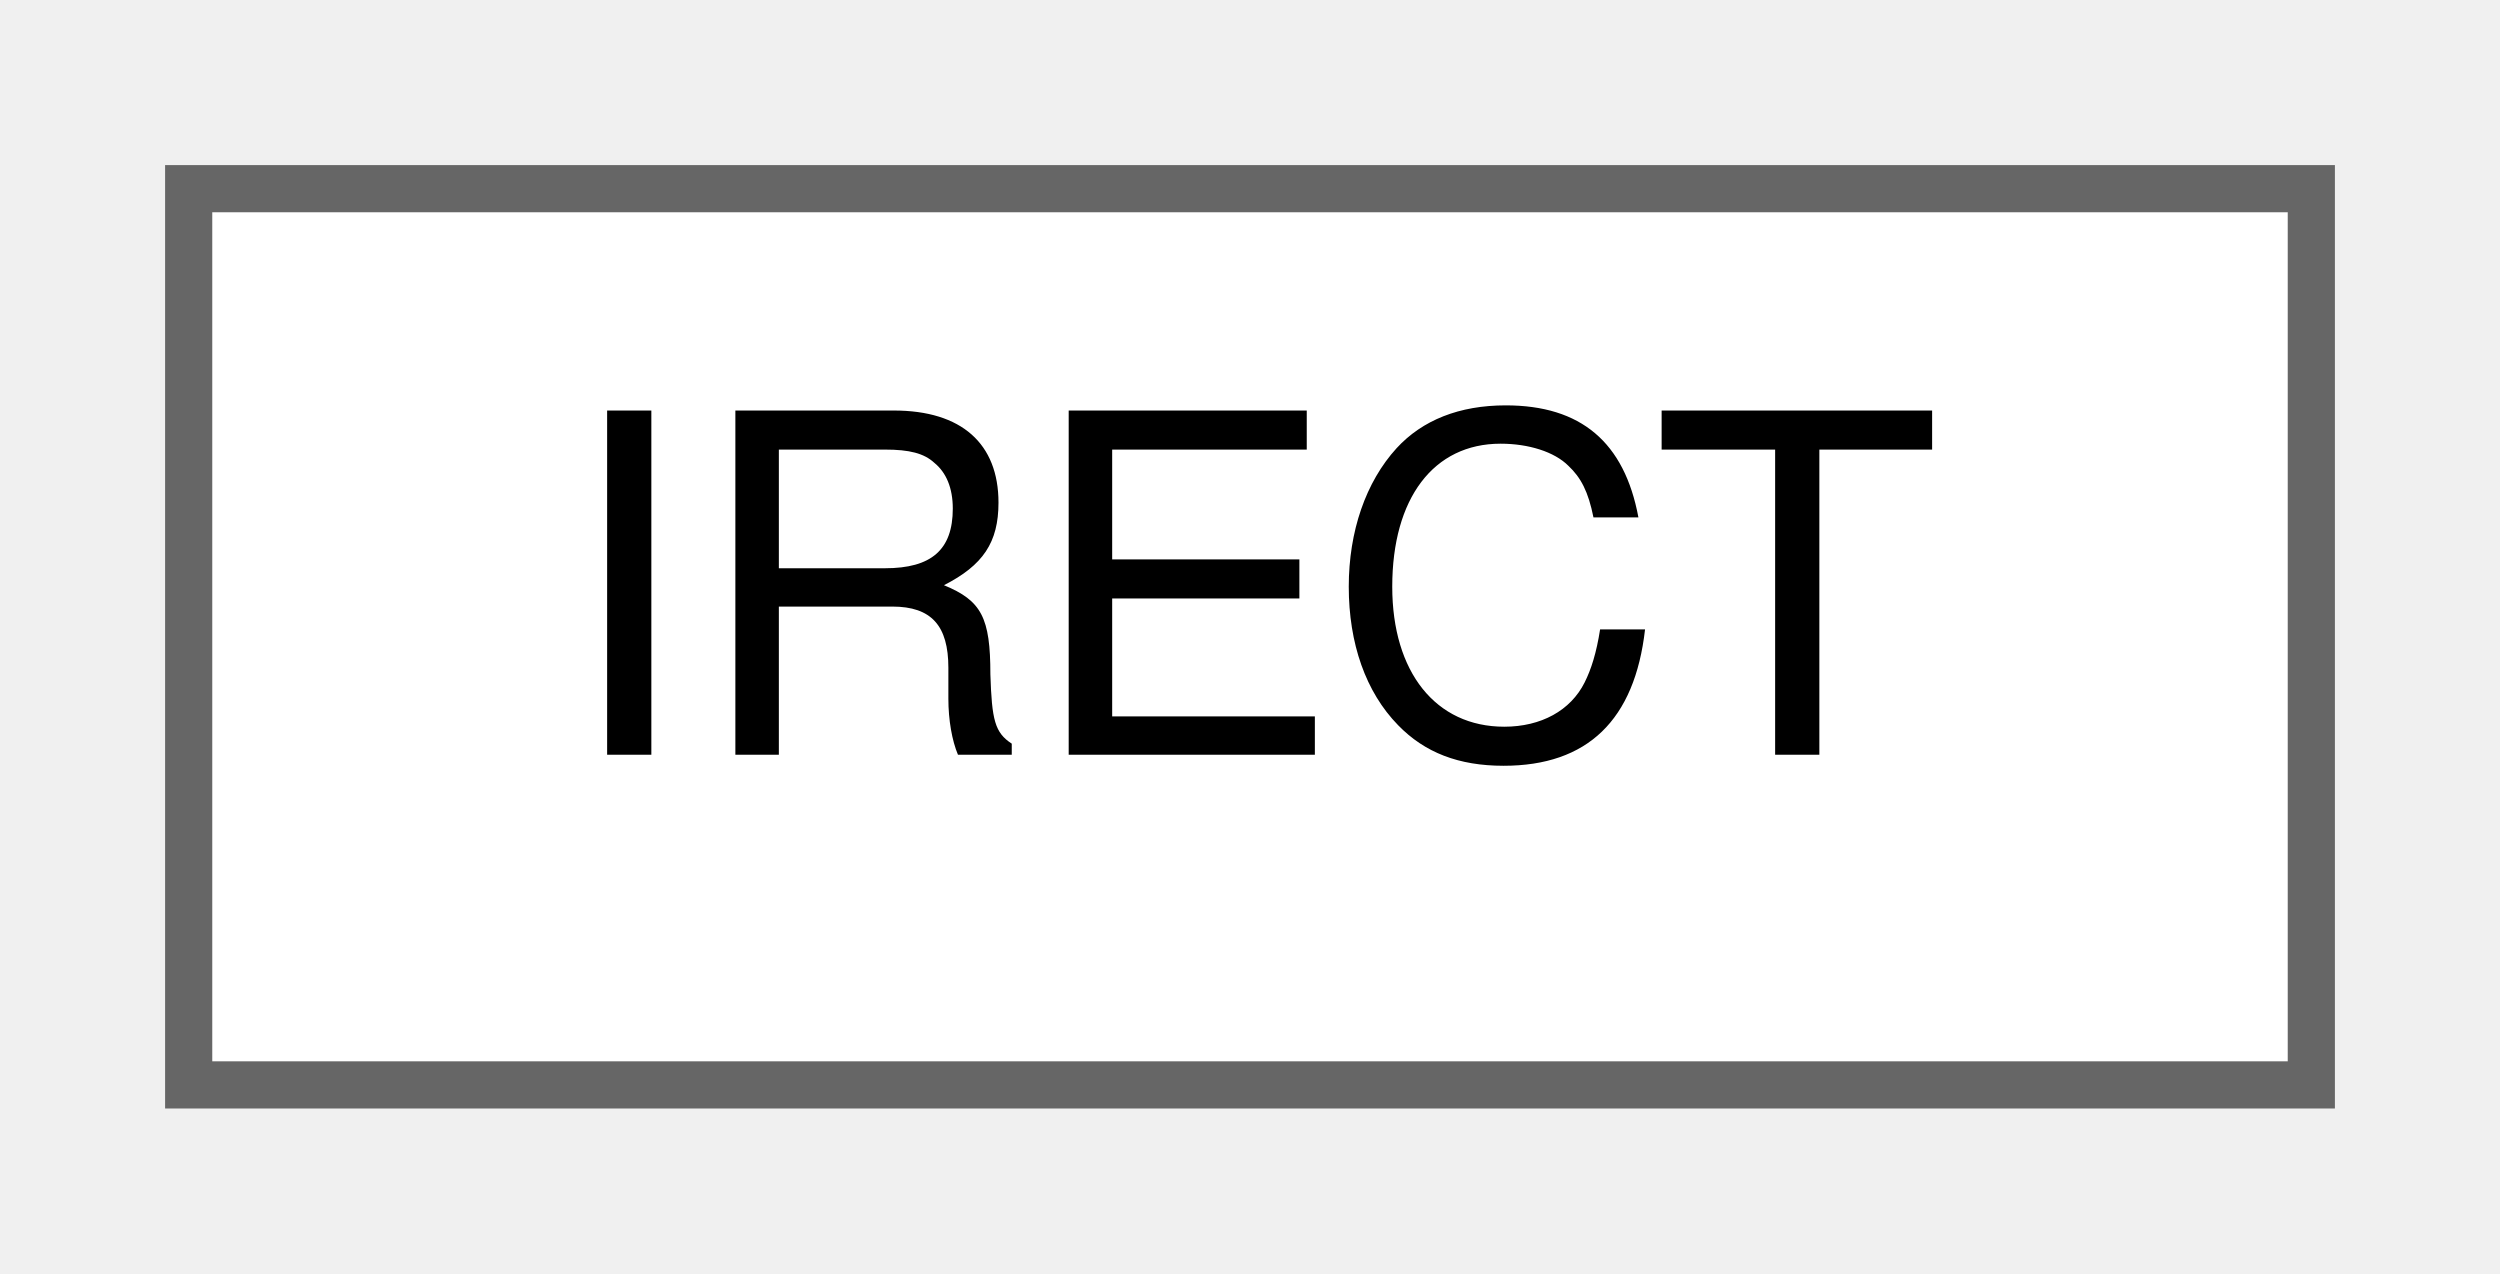
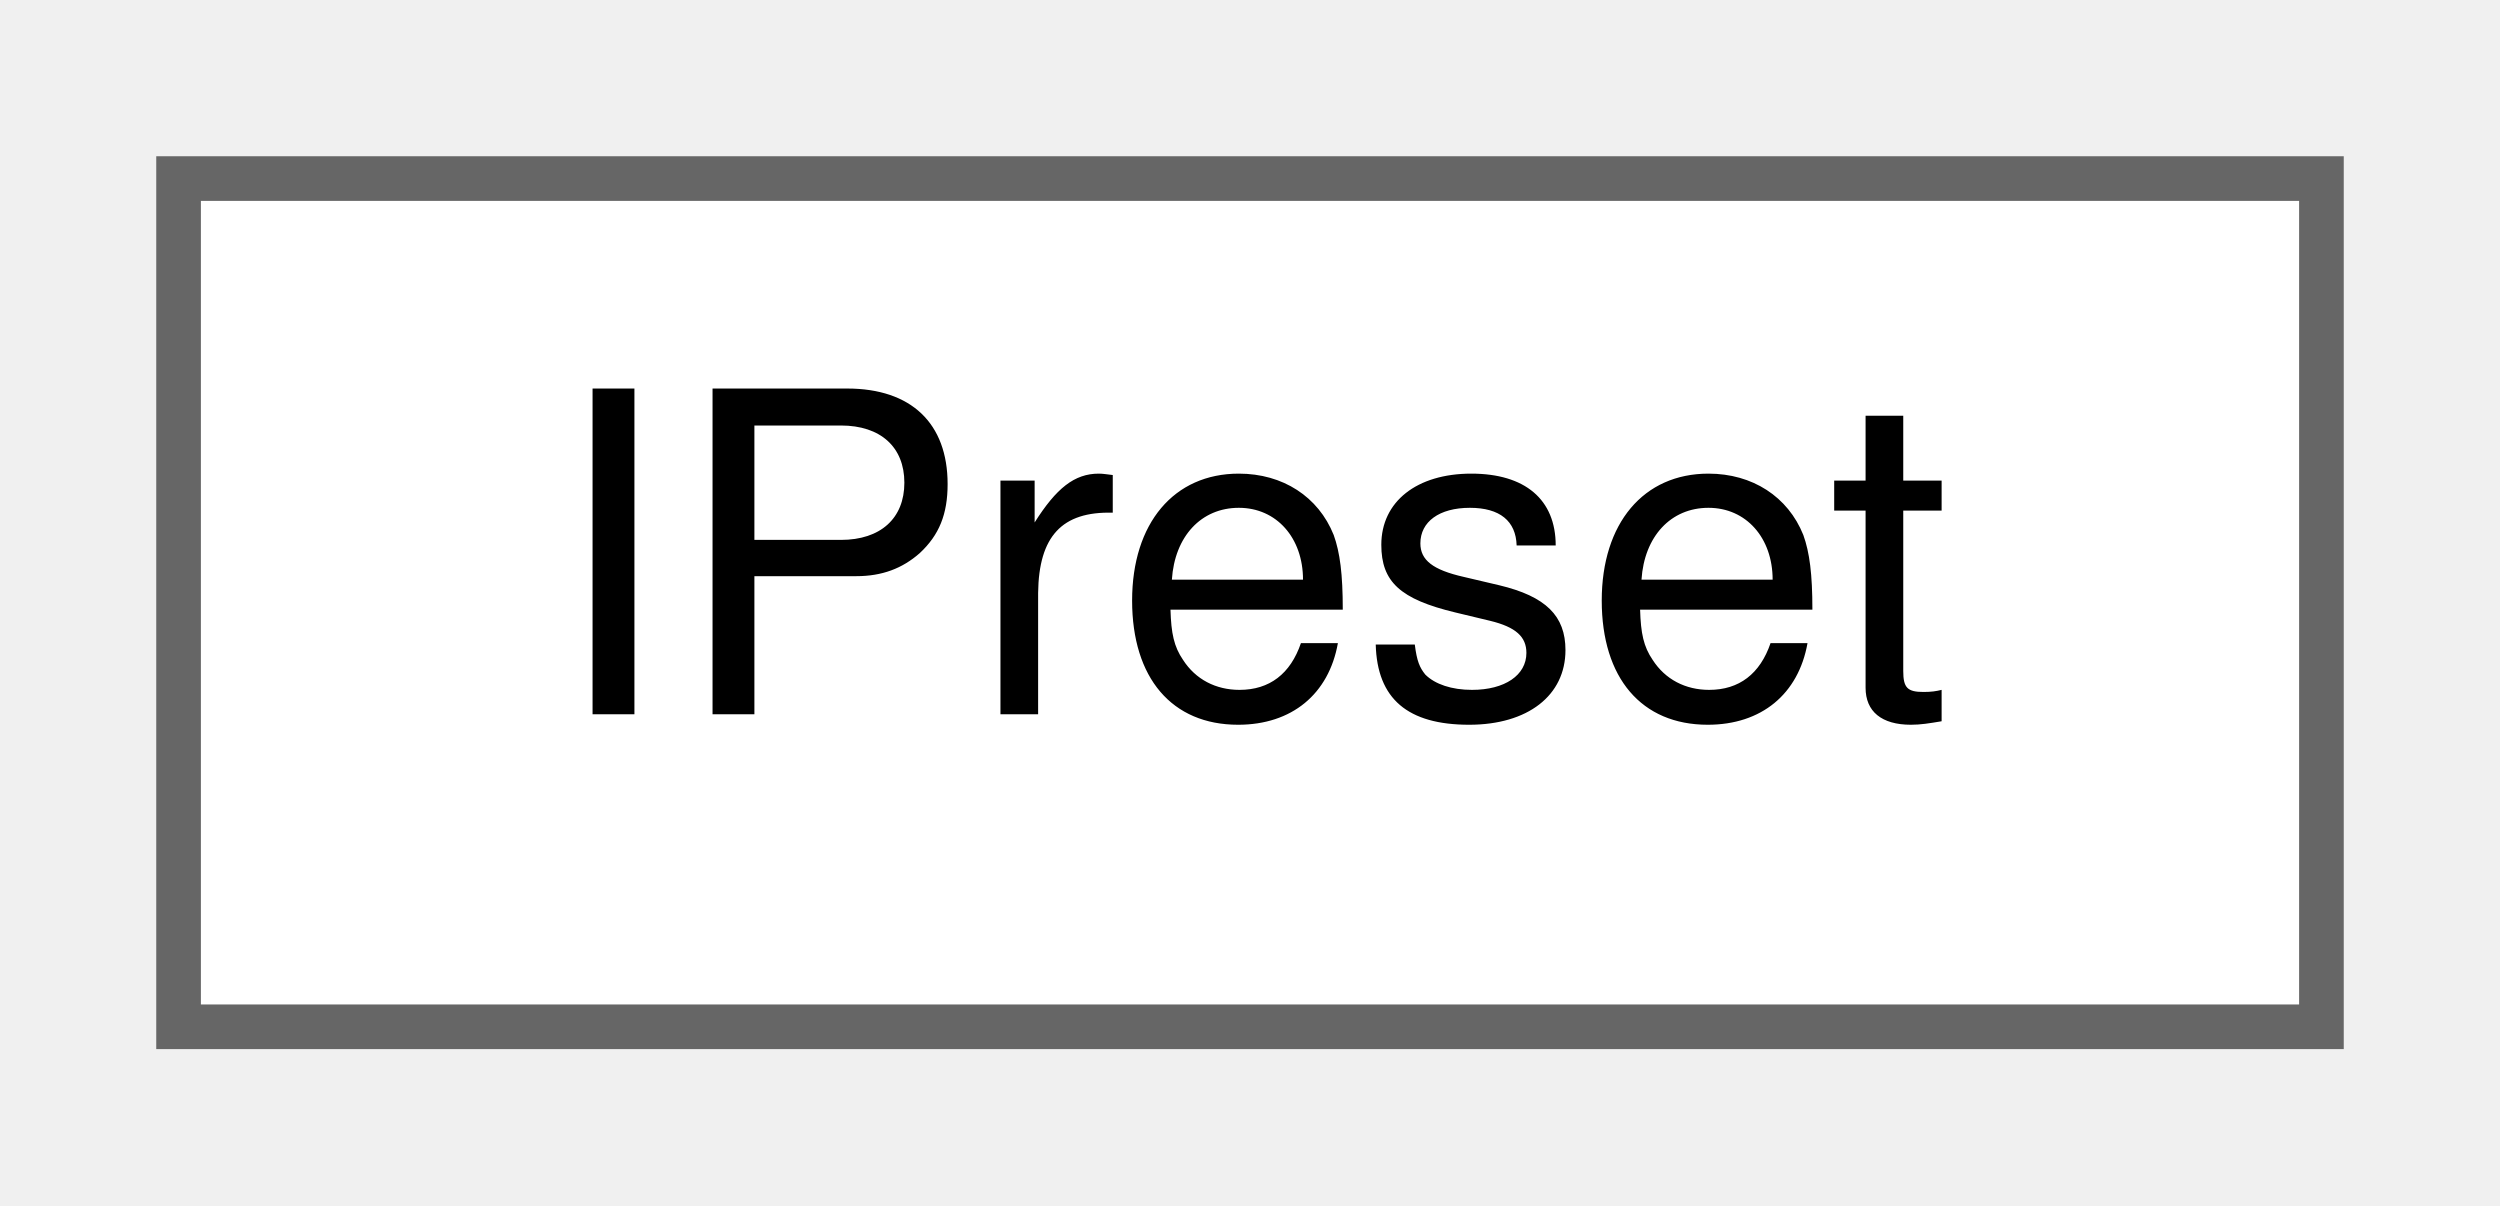
- <svg xmlns="http://www.w3.org/2000/svg" xmlns:xlink="http://www.w3.org/1999/xlink" width="53pt" height="27pt" viewBox="0.00 0.00 53.00 27.00">
+ <svg xmlns="http://www.w3.org/2000/svg" xmlns:xlink="http://www.w3.org/1999/xlink" width="56pt" height="27pt" viewBox="0.00 0.00 56.00 27.00">
  <g id="graph0" class="graph" transform="scale(1 1) rotate(0) translate(4 23)">
    <g id="node1" class="node">
      <g id="a_node1">
-         <a xlink:href="struct_i_r_e_c_t.html" target="_top" xlink:title="Used to manage a rectangular area, independent of draw class/platform.">
-           <polygon fill="white" stroke="#666666" points="45,-19 0,-19 0,0 45,0 45,-19" />
-           <text text-anchor="middle" x="22.5" y="-7" font-family="Helvetica,sans-Serif" font-size="10.00">IRECT</text>
+         <a xlink:href="struct_i_preset.html" target="_top" xlink:title="A struct used for specifying baked-in factory presets.">
+           <polygon fill="white" stroke="#666666" points="48,-19 0,-19 0,0 48,0 48,-19" />
+           <text text-anchor="middle" x="24" y="-7" font-family="Helvetica,sans-Serif" font-size="10.00">IPreset</text>
        </a>
      </g>
    </g>
  </g>
</svg>
